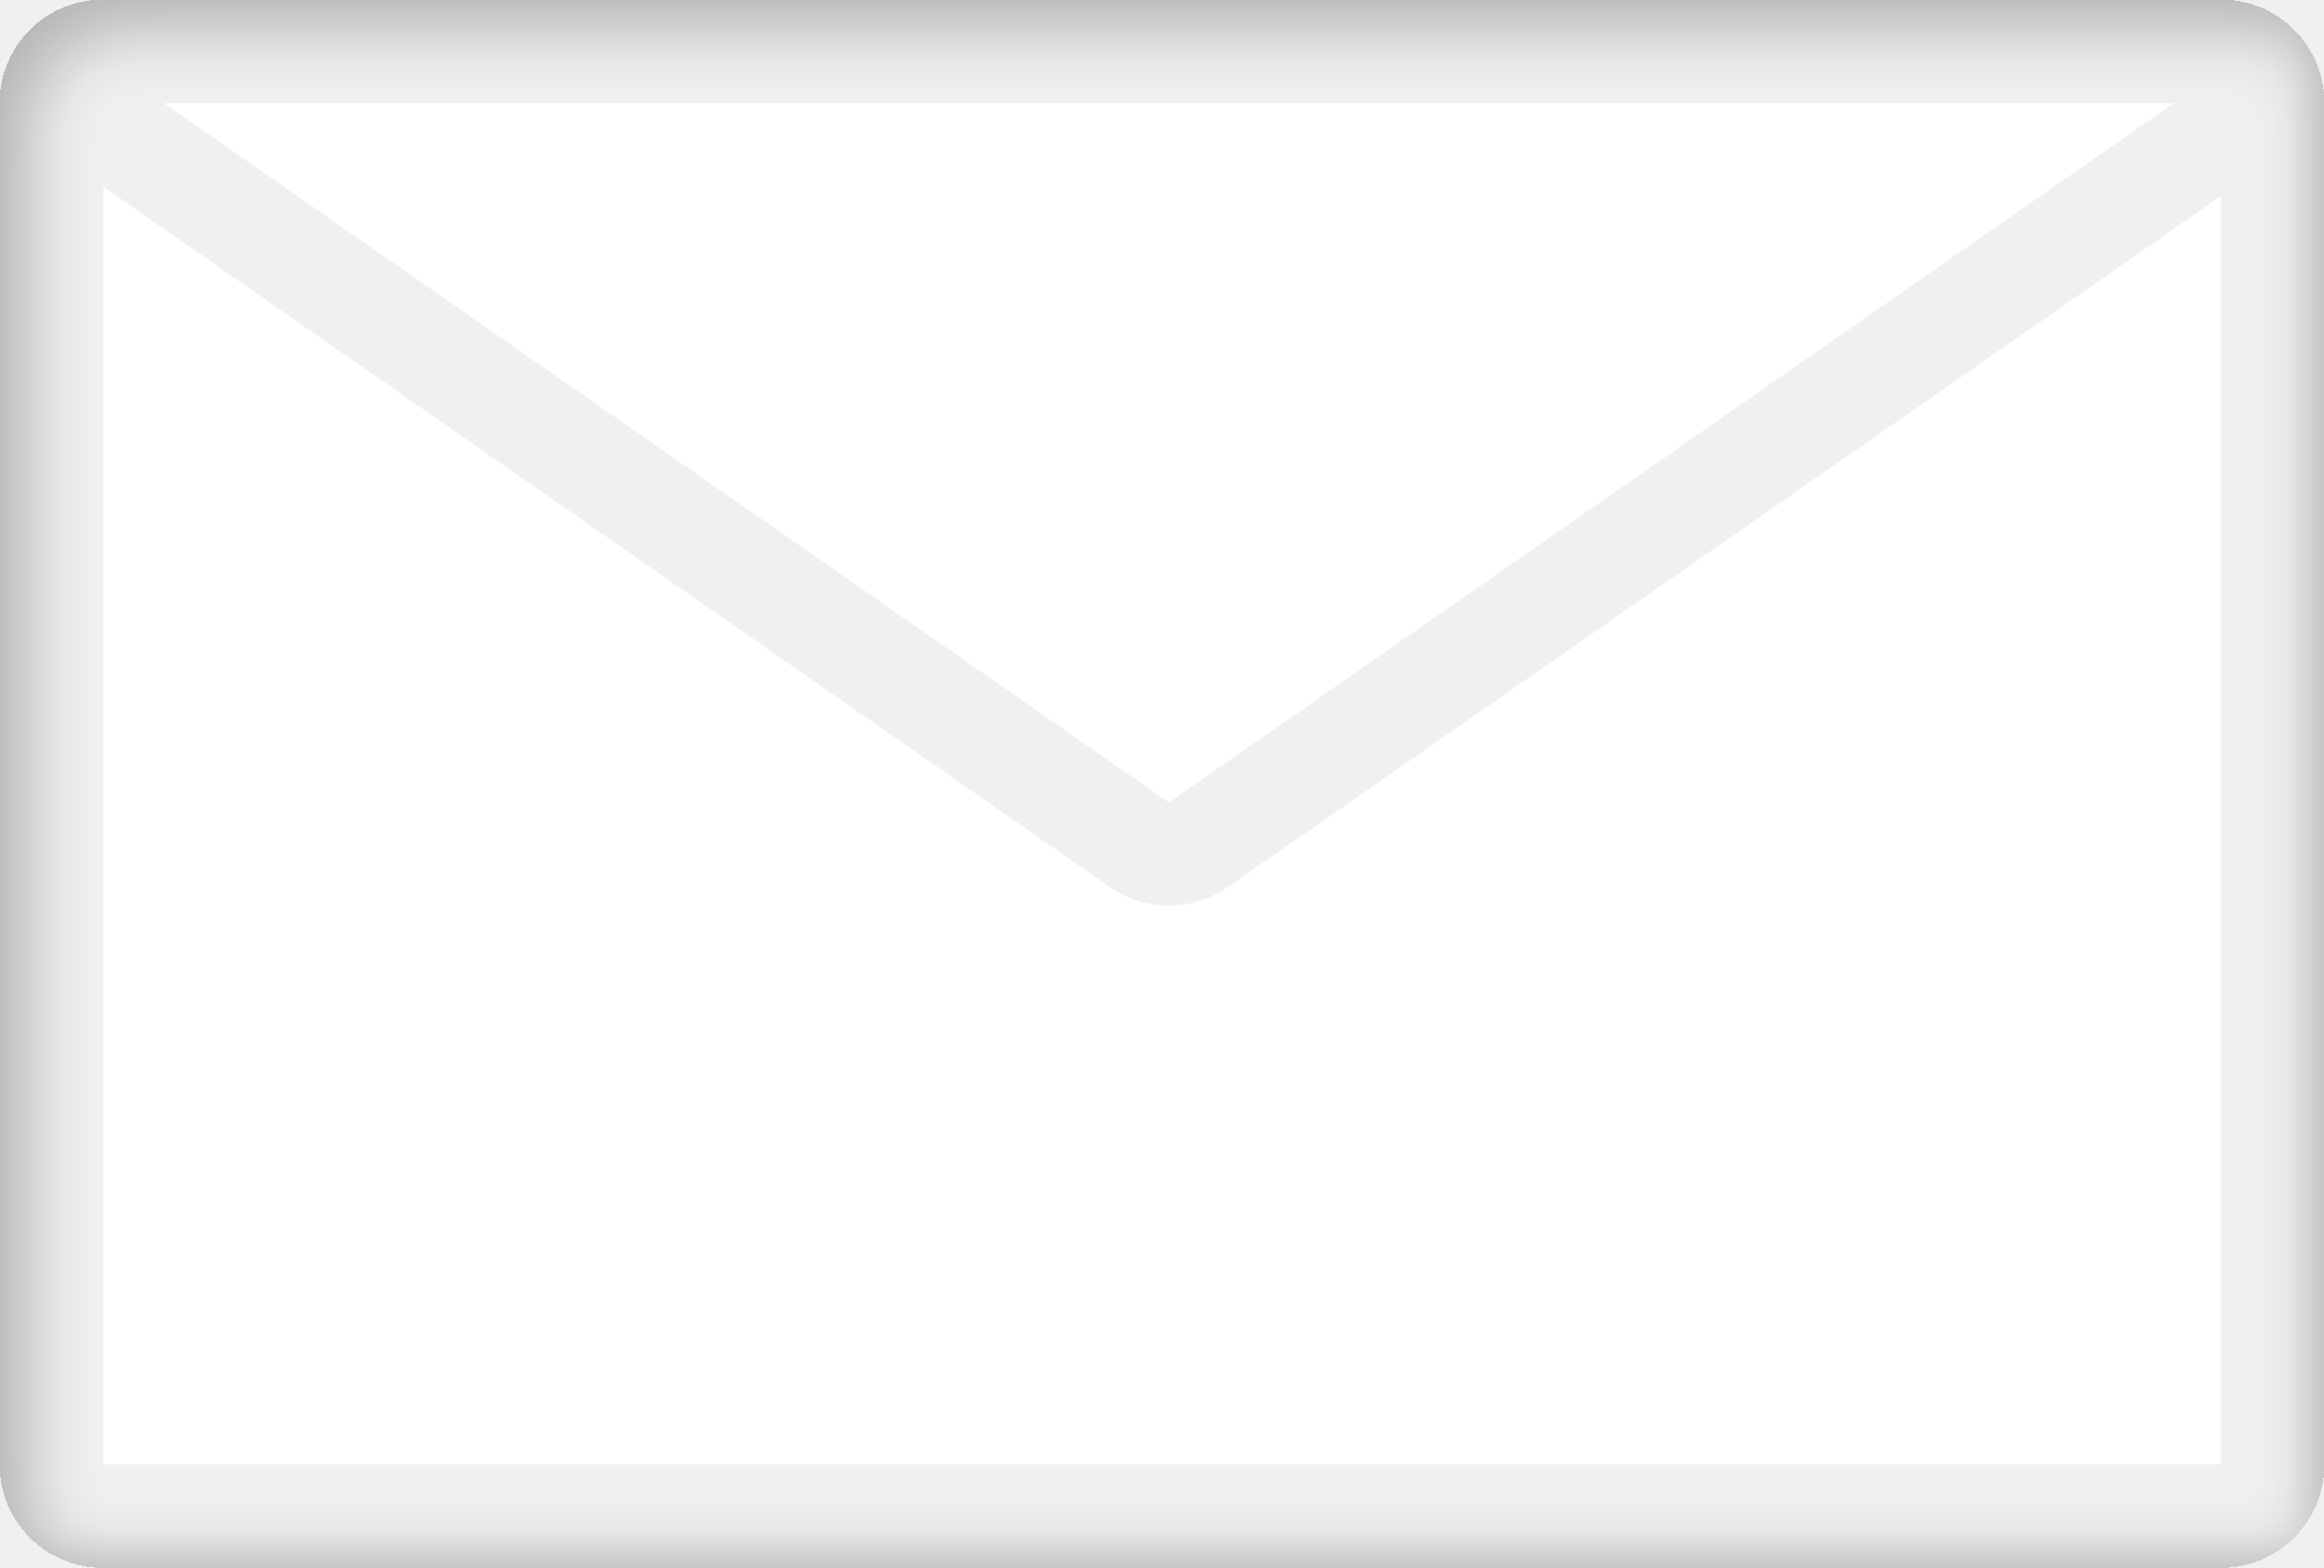
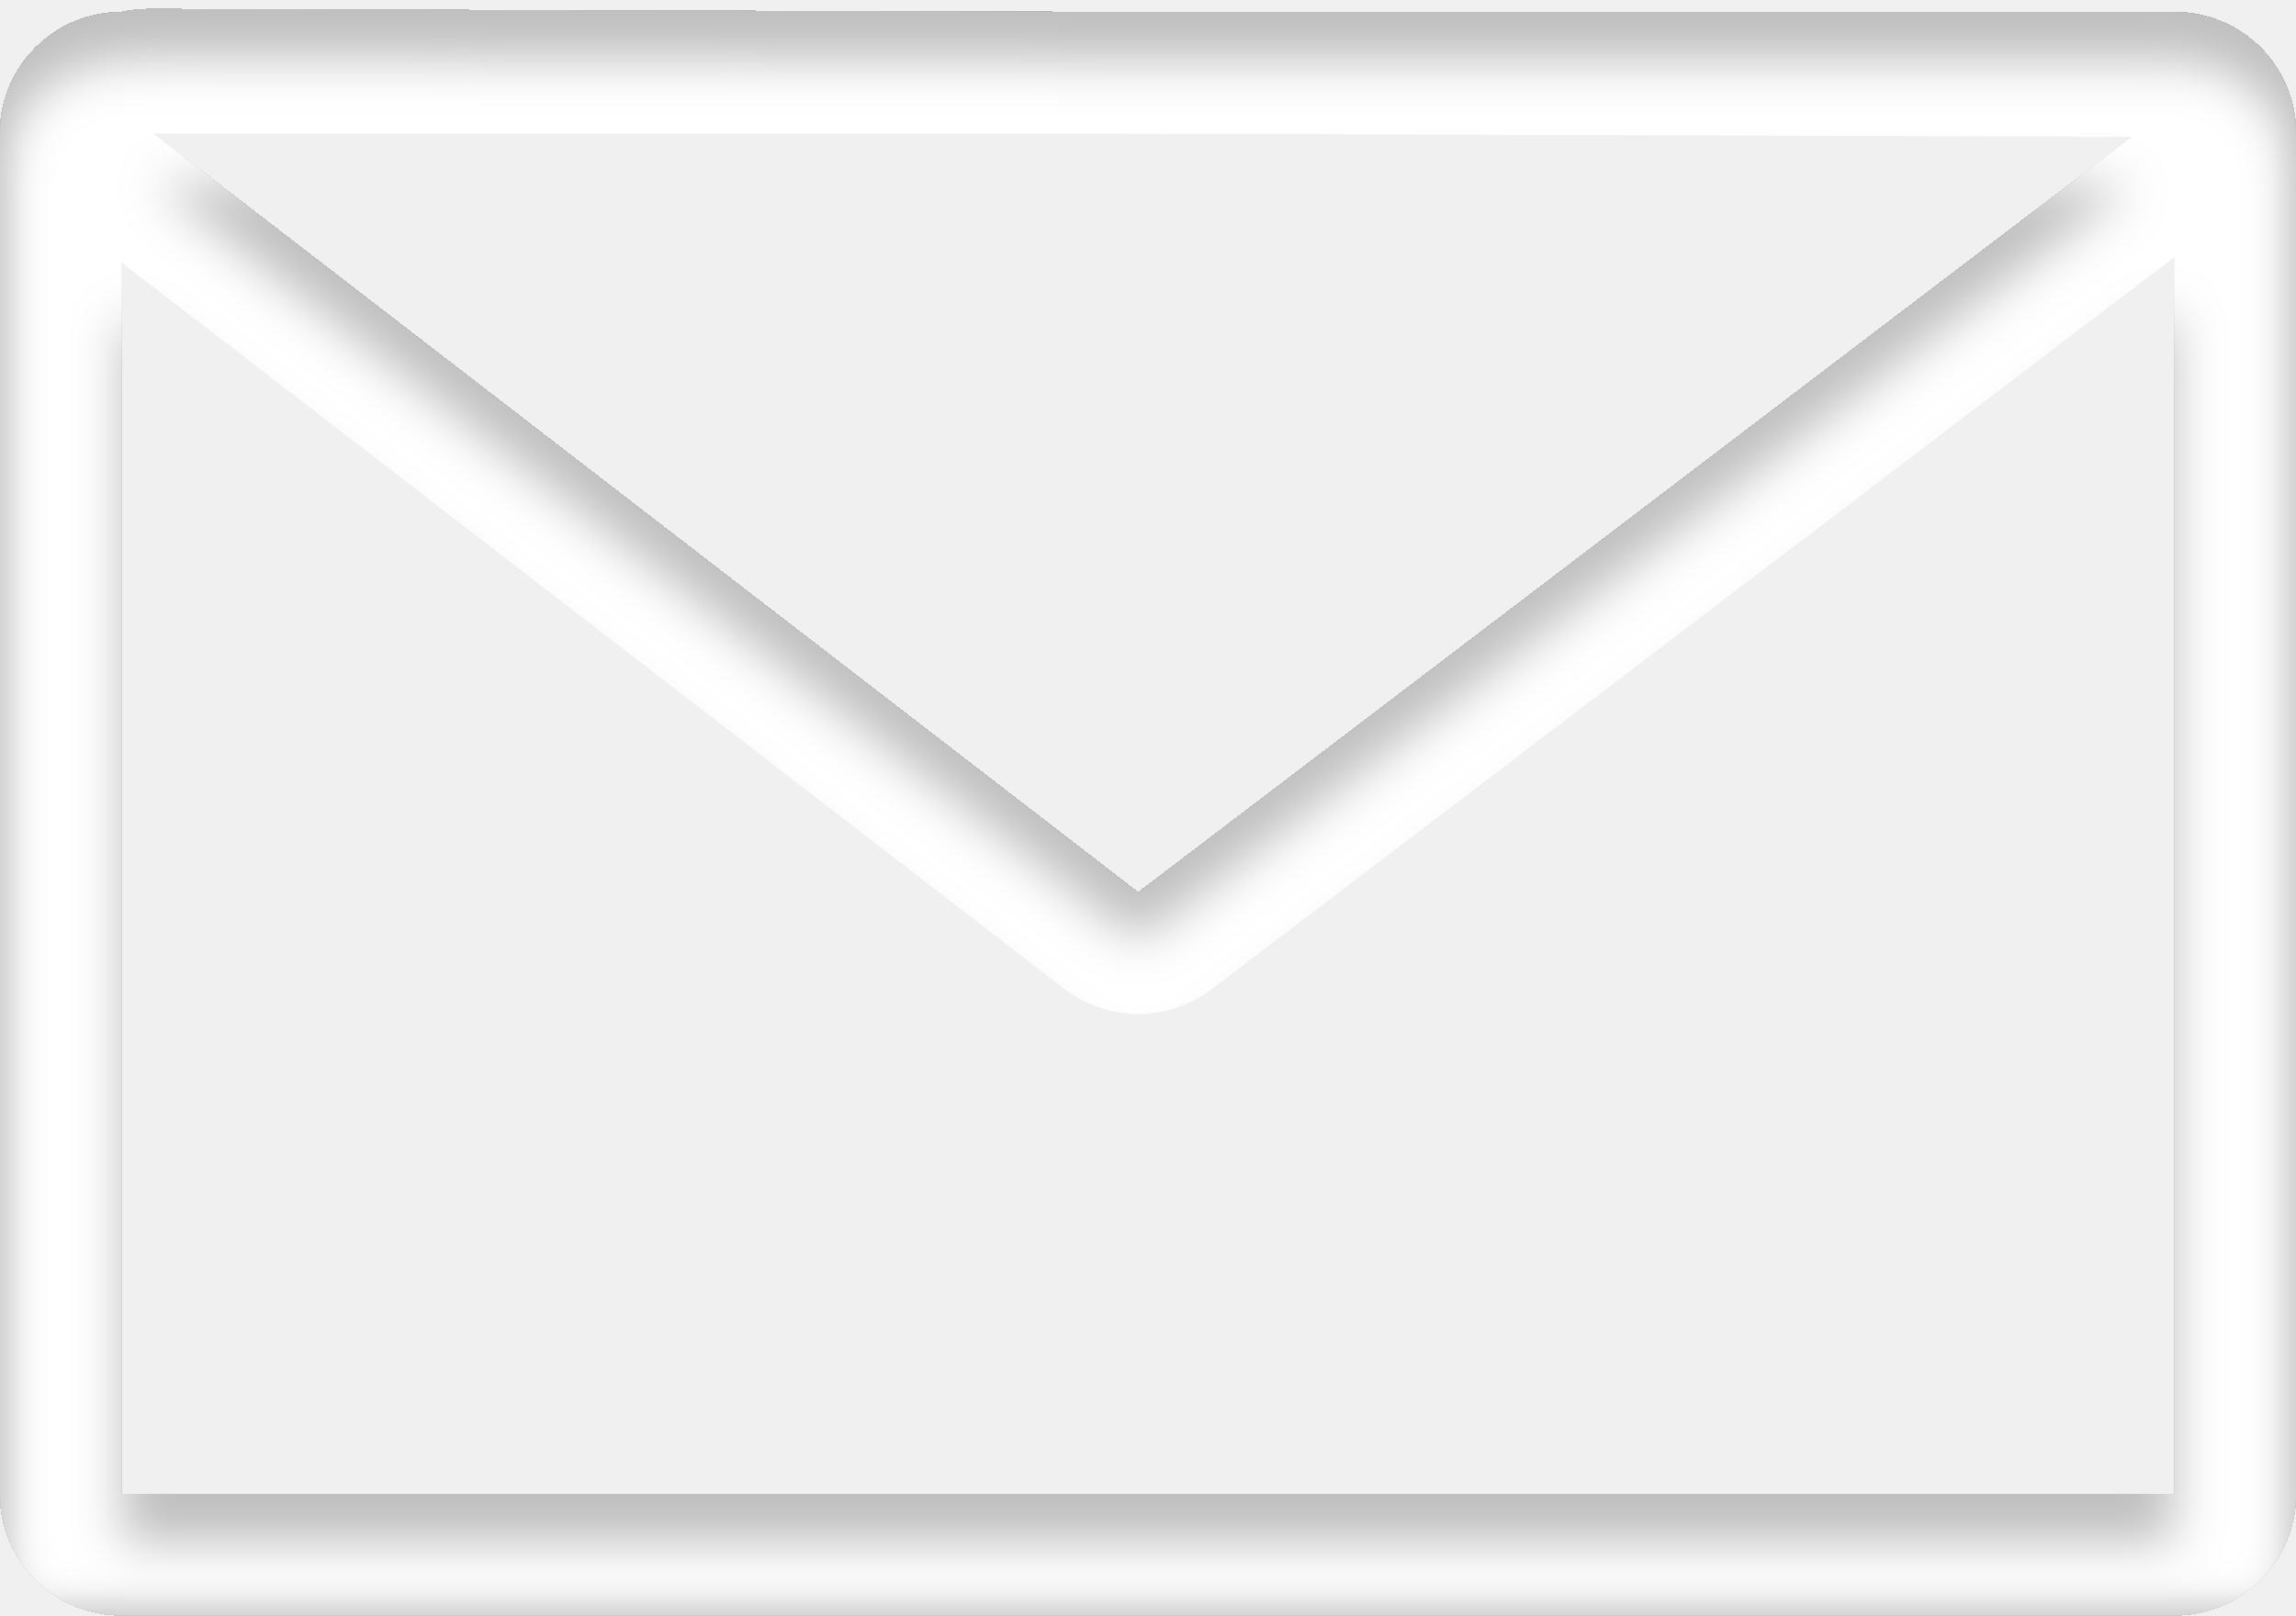
- <svg xmlns="http://www.w3.org/2000/svg" width="338" height="228" viewBox="0 0 338 228" fill="none">
-   <g filter="url(#filter0_i_117_42)">
-     <path d="M0 15C0 6.716 6.716 0 15 0H323C331.284 0 338 6.716 338 15V213C338 221.284 331.284 228 323 228H15C6.716 228 0 221.284 0 213V15Z" fill="white" />
-     <path fill-rule="evenodd" clip-rule="evenodd" d="M323 15H15V213H323V15ZM15 0C6.716 0 0 6.716 0 15V213C0 221.284 6.716 228 15 228H323C331.284 228 338 221.284 338 213V15C338 6.716 331.284 0 323 0H15Z" fill="#F0F0F0" />
-     <path d="M178.568 129.038C173.418 132.621 166.582 132.621 161.432 129.038L15.249 27.312C3.193 18.923 9.13 1.52588e-05 23.817 1.52588e-05L316.183 1.52588e-05C330.87 1.52588e-05 336.807 18.923 324.751 27.312L178.568 129.038Z" fill="white" />
-     <path fill-rule="evenodd" clip-rule="evenodd" d="M23.817 15L170 116.726L316.183 15L23.817 15ZM161.432 129.038C166.582 132.621 173.418 132.621 178.568 129.038L324.751 27.312C336.807 18.923 330.87 1.52588e-05 316.183 1.52588e-05L23.817 1.52588e-05C9.13 1.52588e-05 3.193 18.923 15.249 27.312L161.432 129.038Z" fill="#F0F0F0" />
+ <svg xmlns="http://www.w3.org/2000/svg" width="189" height="133" viewBox="0 0 189 133" fill="none">
+   <g filter="url(#filter0_i_127_27)">
+     <path d="M5 11C5 8.239 7.239 6 10 6H179C181.761 6 184 8.239 184 11V123C184 125.762 181.761 128 179 128H10C7.239 128 5 125.762 5 123V11Z" stroke="white" stroke-width="10" />
+     <path d="M96.719 77.476C94.921 78.844 92.429 78.836 90.639 77.457L9.231 14.705C5.446 11.787 7.52 5.729 12.3 5.745L175.517 6.267C180.296 6.283 182.332 12.353 178.528 15.247L96.719 77.476Z" stroke="white" stroke-width="10" />
  </g>
  <defs>
-     <filter id="filter0_i_117_42" x="0" y="0" width="342" height="232" filterUnits="userSpaceOnUse" color-interpolation-filters="sRGB">
+     <filter id="filter0_i_127_27" x="0" y="0.745" width="189" height="136.255" filterUnits="userSpaceOnUse" color-interpolation-filters="sRGB">
      <feFlood flood-opacity="0" result="BackgroundImageFix" />
      <feBlend mode="normal" in="SourceGraphic" in2="BackgroundImageFix" result="shape" />
      <feColorMatrix in="SourceAlpha" type="matrix" values="0 0 0 0 0 0 0 0 0 0 0 0 0 0 0 0 0 0 127 0" result="hardAlpha" />
-       <feOffset dx="4" dy="4" />
-       <feGaussianBlur stdDeviation="5" />
+       <feOffset dy="4" />
+       <feGaussianBlur stdDeviation="2" />
      <feComposite in2="hardAlpha" operator="arithmetic" k2="-1" k3="1" />
      <feColorMatrix type="matrix" values="0 0 0 0 0 0 0 0 0 0 0 0 0 0 0 0 0 0 0.25 0" />
-       <feBlend mode="normal" in2="shape" result="effect1_innerShadow_117_42" />
+       <feBlend mode="normal" in2="shape" result="effect1_innerShadow_127_27" />
    </filter>
  </defs>
</svg>
